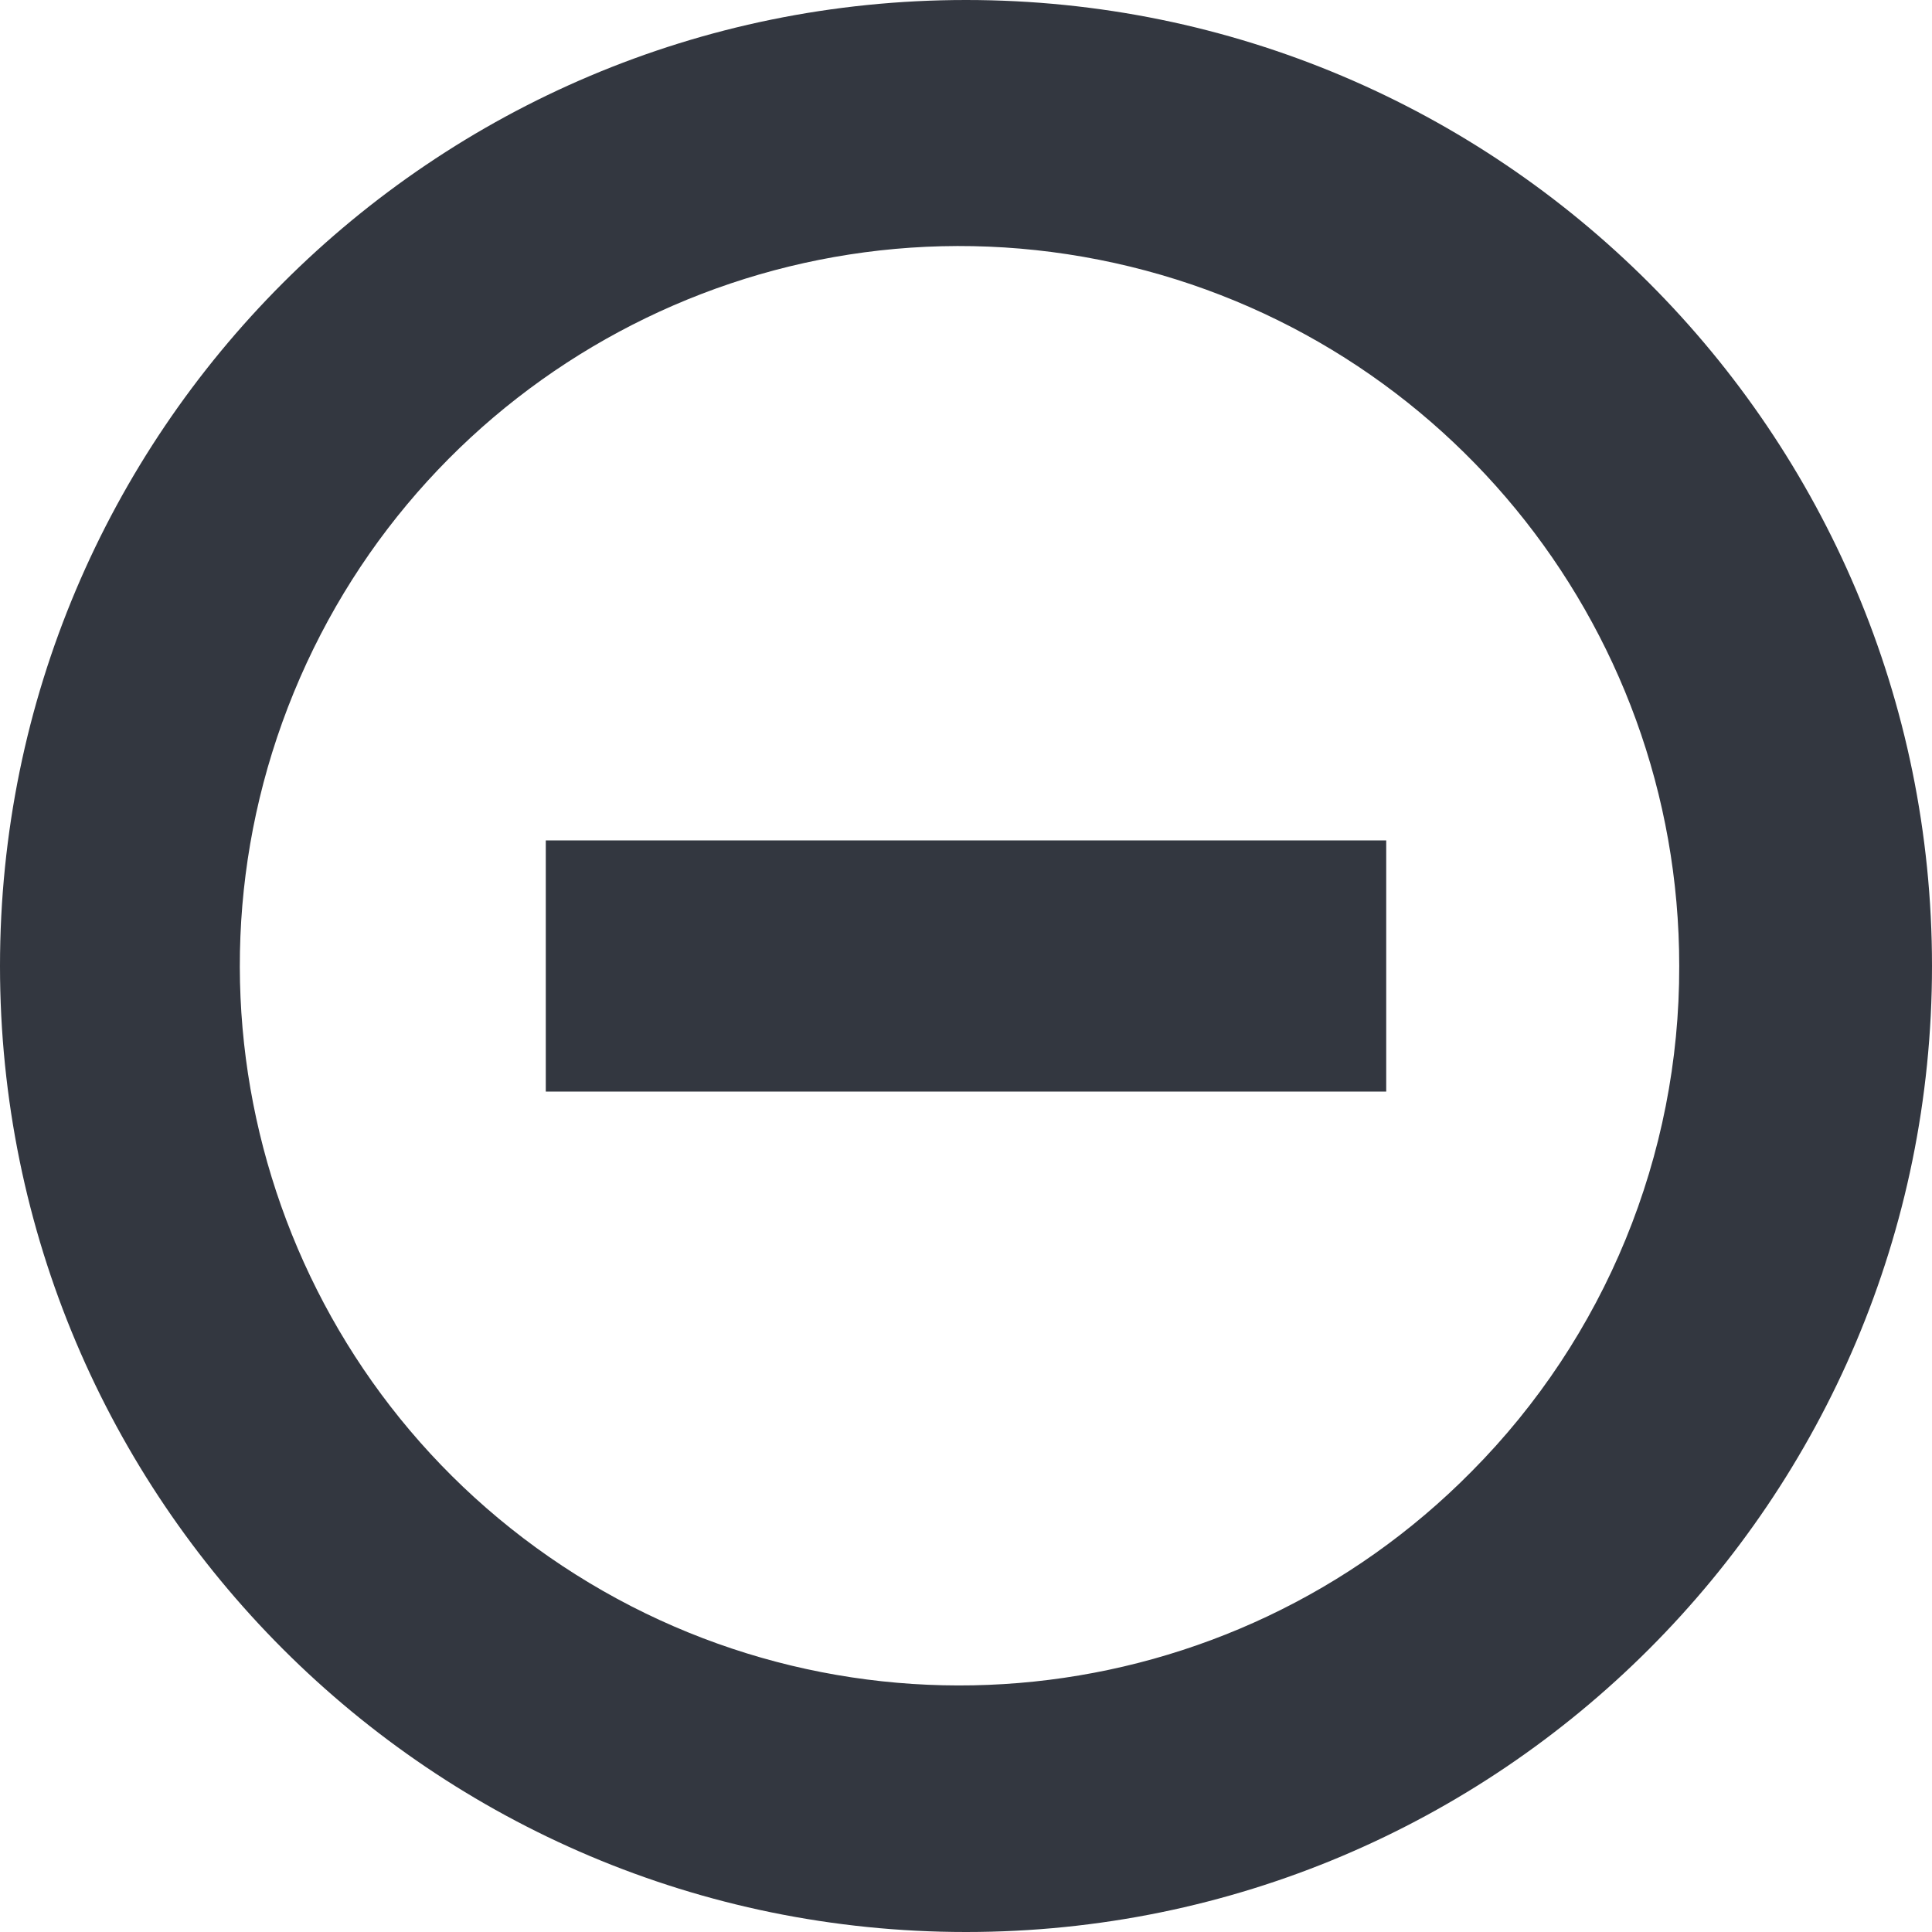
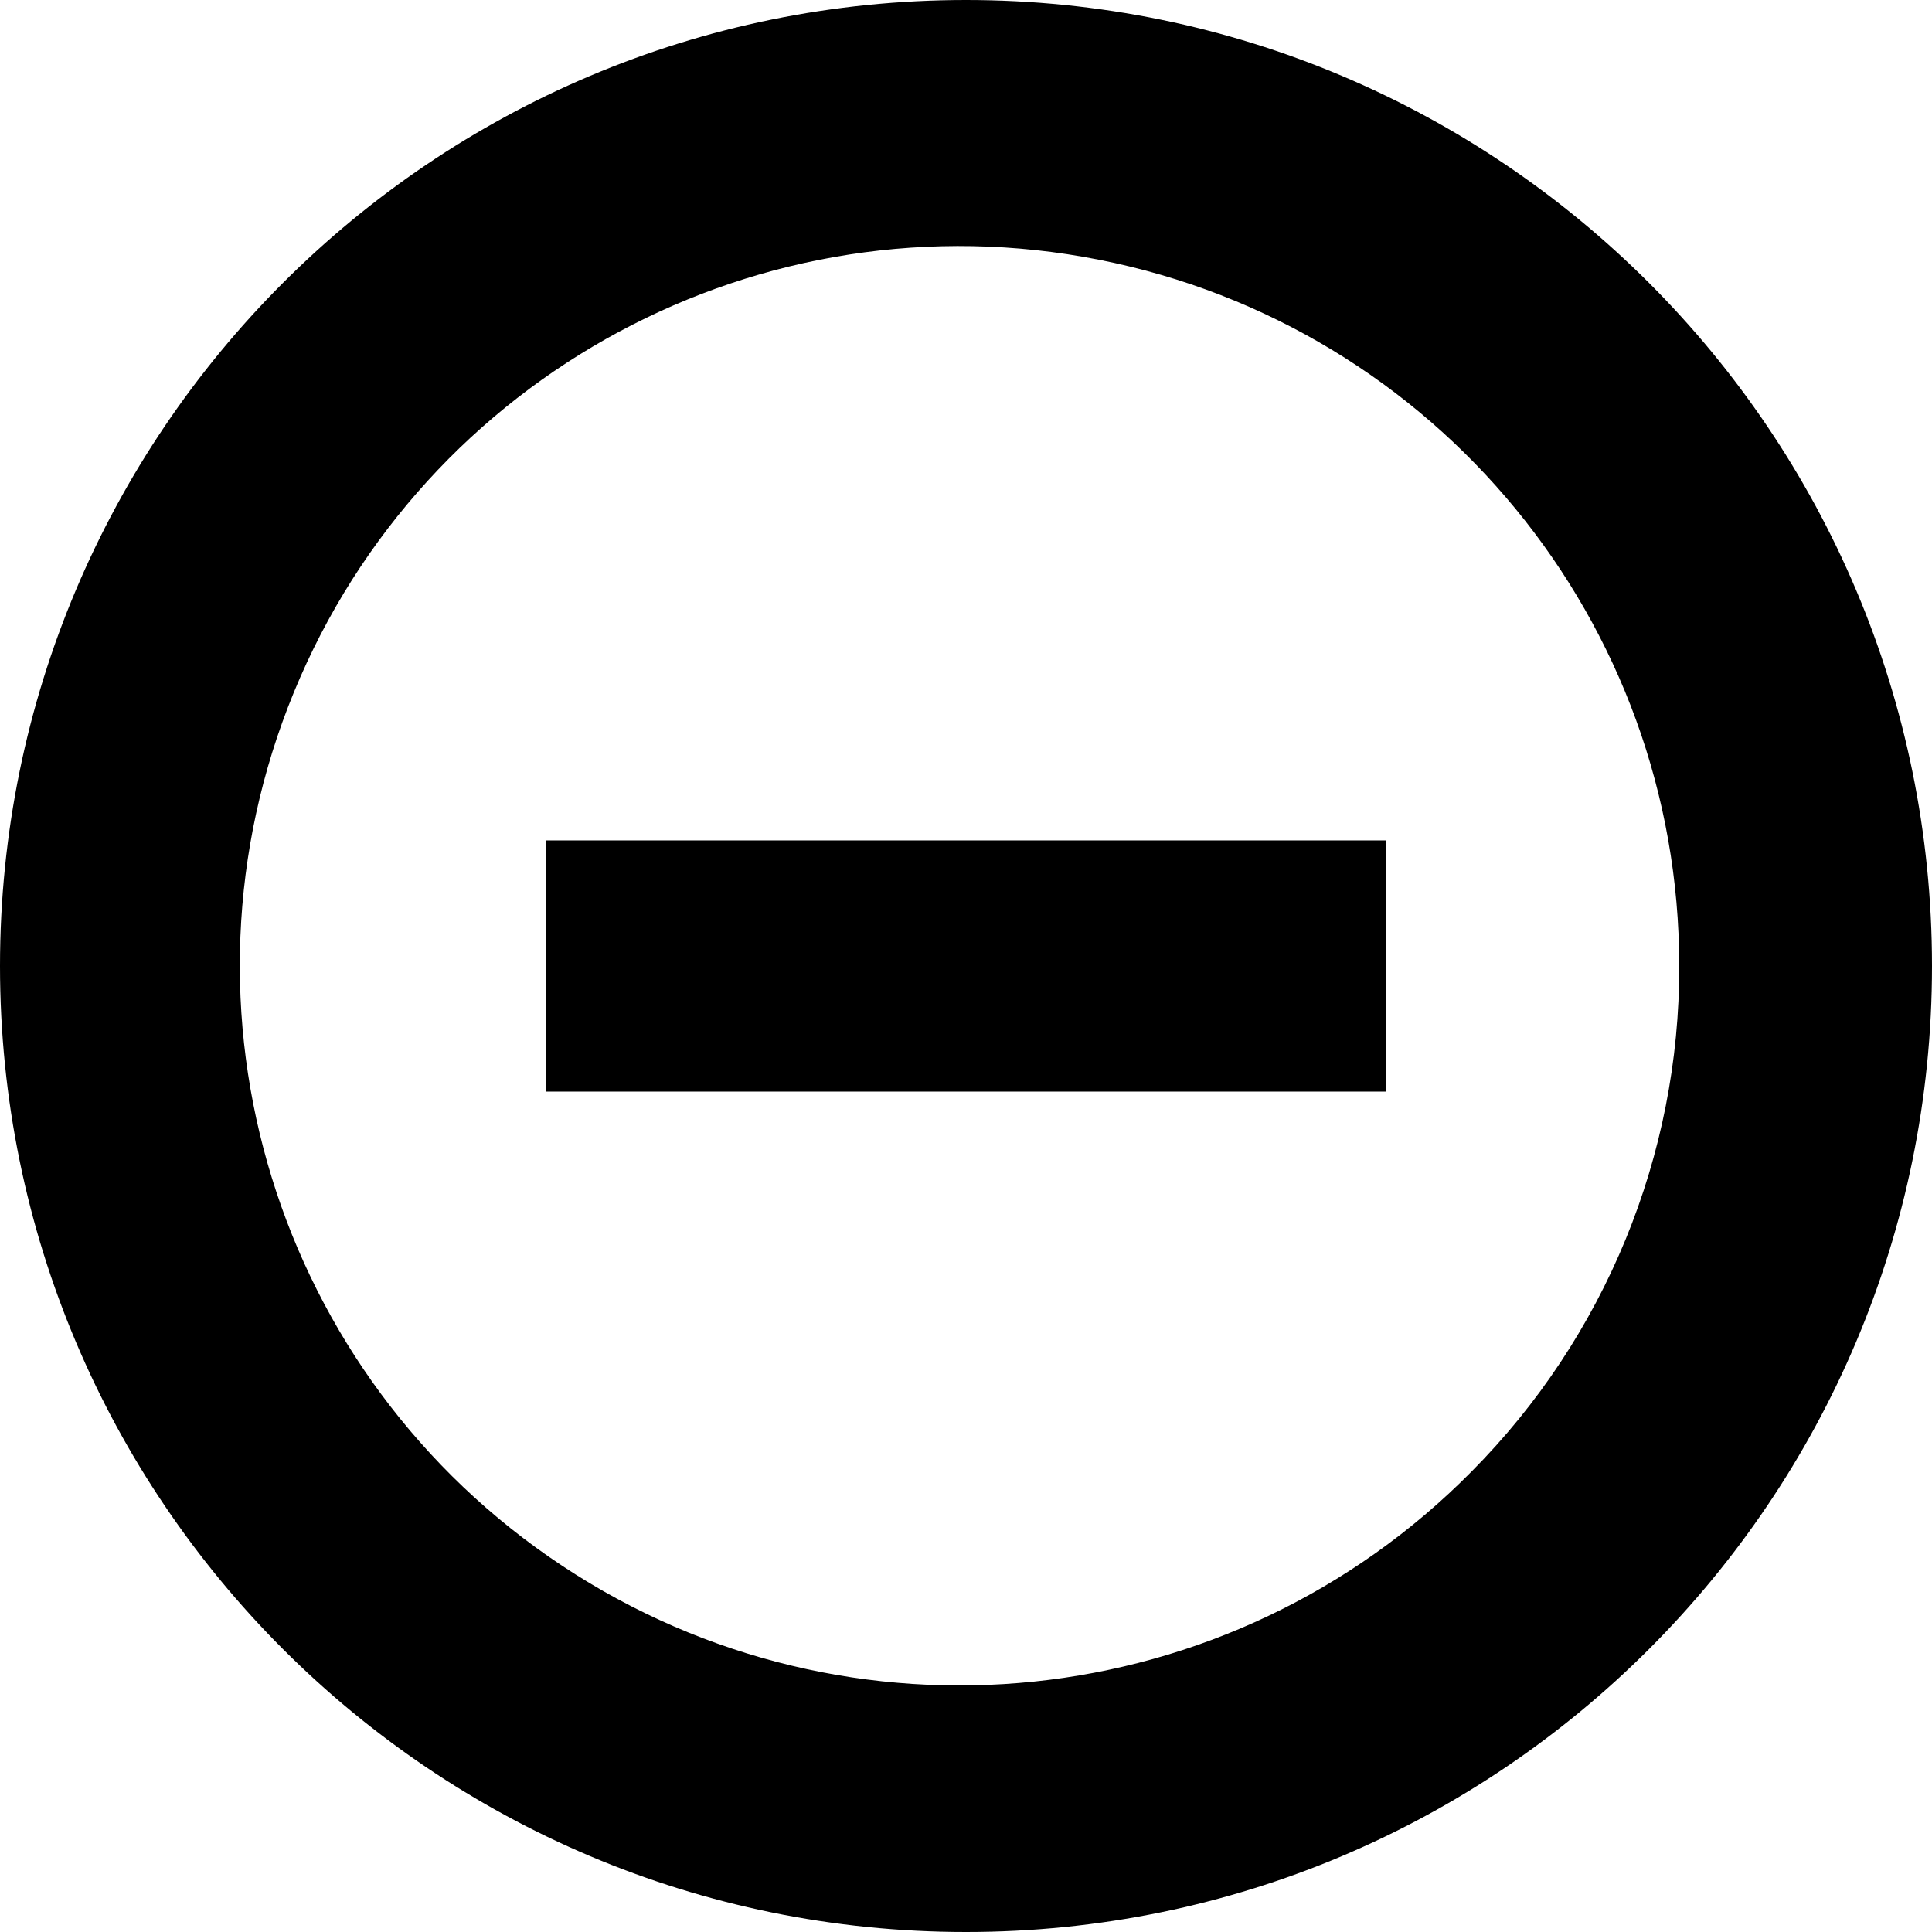
- <svg xmlns="http://www.w3.org/2000/svg" viewBox="0 0 12 12">
-   <defs>
-     <style>.a{fill:#333740;}</style>
-   </defs>
-   <path class="a" d="M3.39,5.22V6.78H8.61V5.22Zm0,0V6.78H8.61V5.22Z" />
-   <path class="a" d="M6,0a6,6,0,1,0,6,6A6,6,0,0,0,6,0ZM9.14,9.14A4.47,4.47,0,1,1,10.43,6,4.44,4.44,0,0,1,9.14,9.14Z" />
+ <svg viewBox="0 0 12 12">
+   <path d="M3.39,5.22V6.78H8.61V5.22Zm0,0V6.78H8.61V5.22Z" />
+   <path d="M6,0a6,6,0,1,0,6,6A6,6,0,0,0,6,0ZM9.14,9.14A4.47,4.47,0,1,1,10.43,6,4.44,4.44,0,0,1,9.14,9.14Z" />
</svg>
